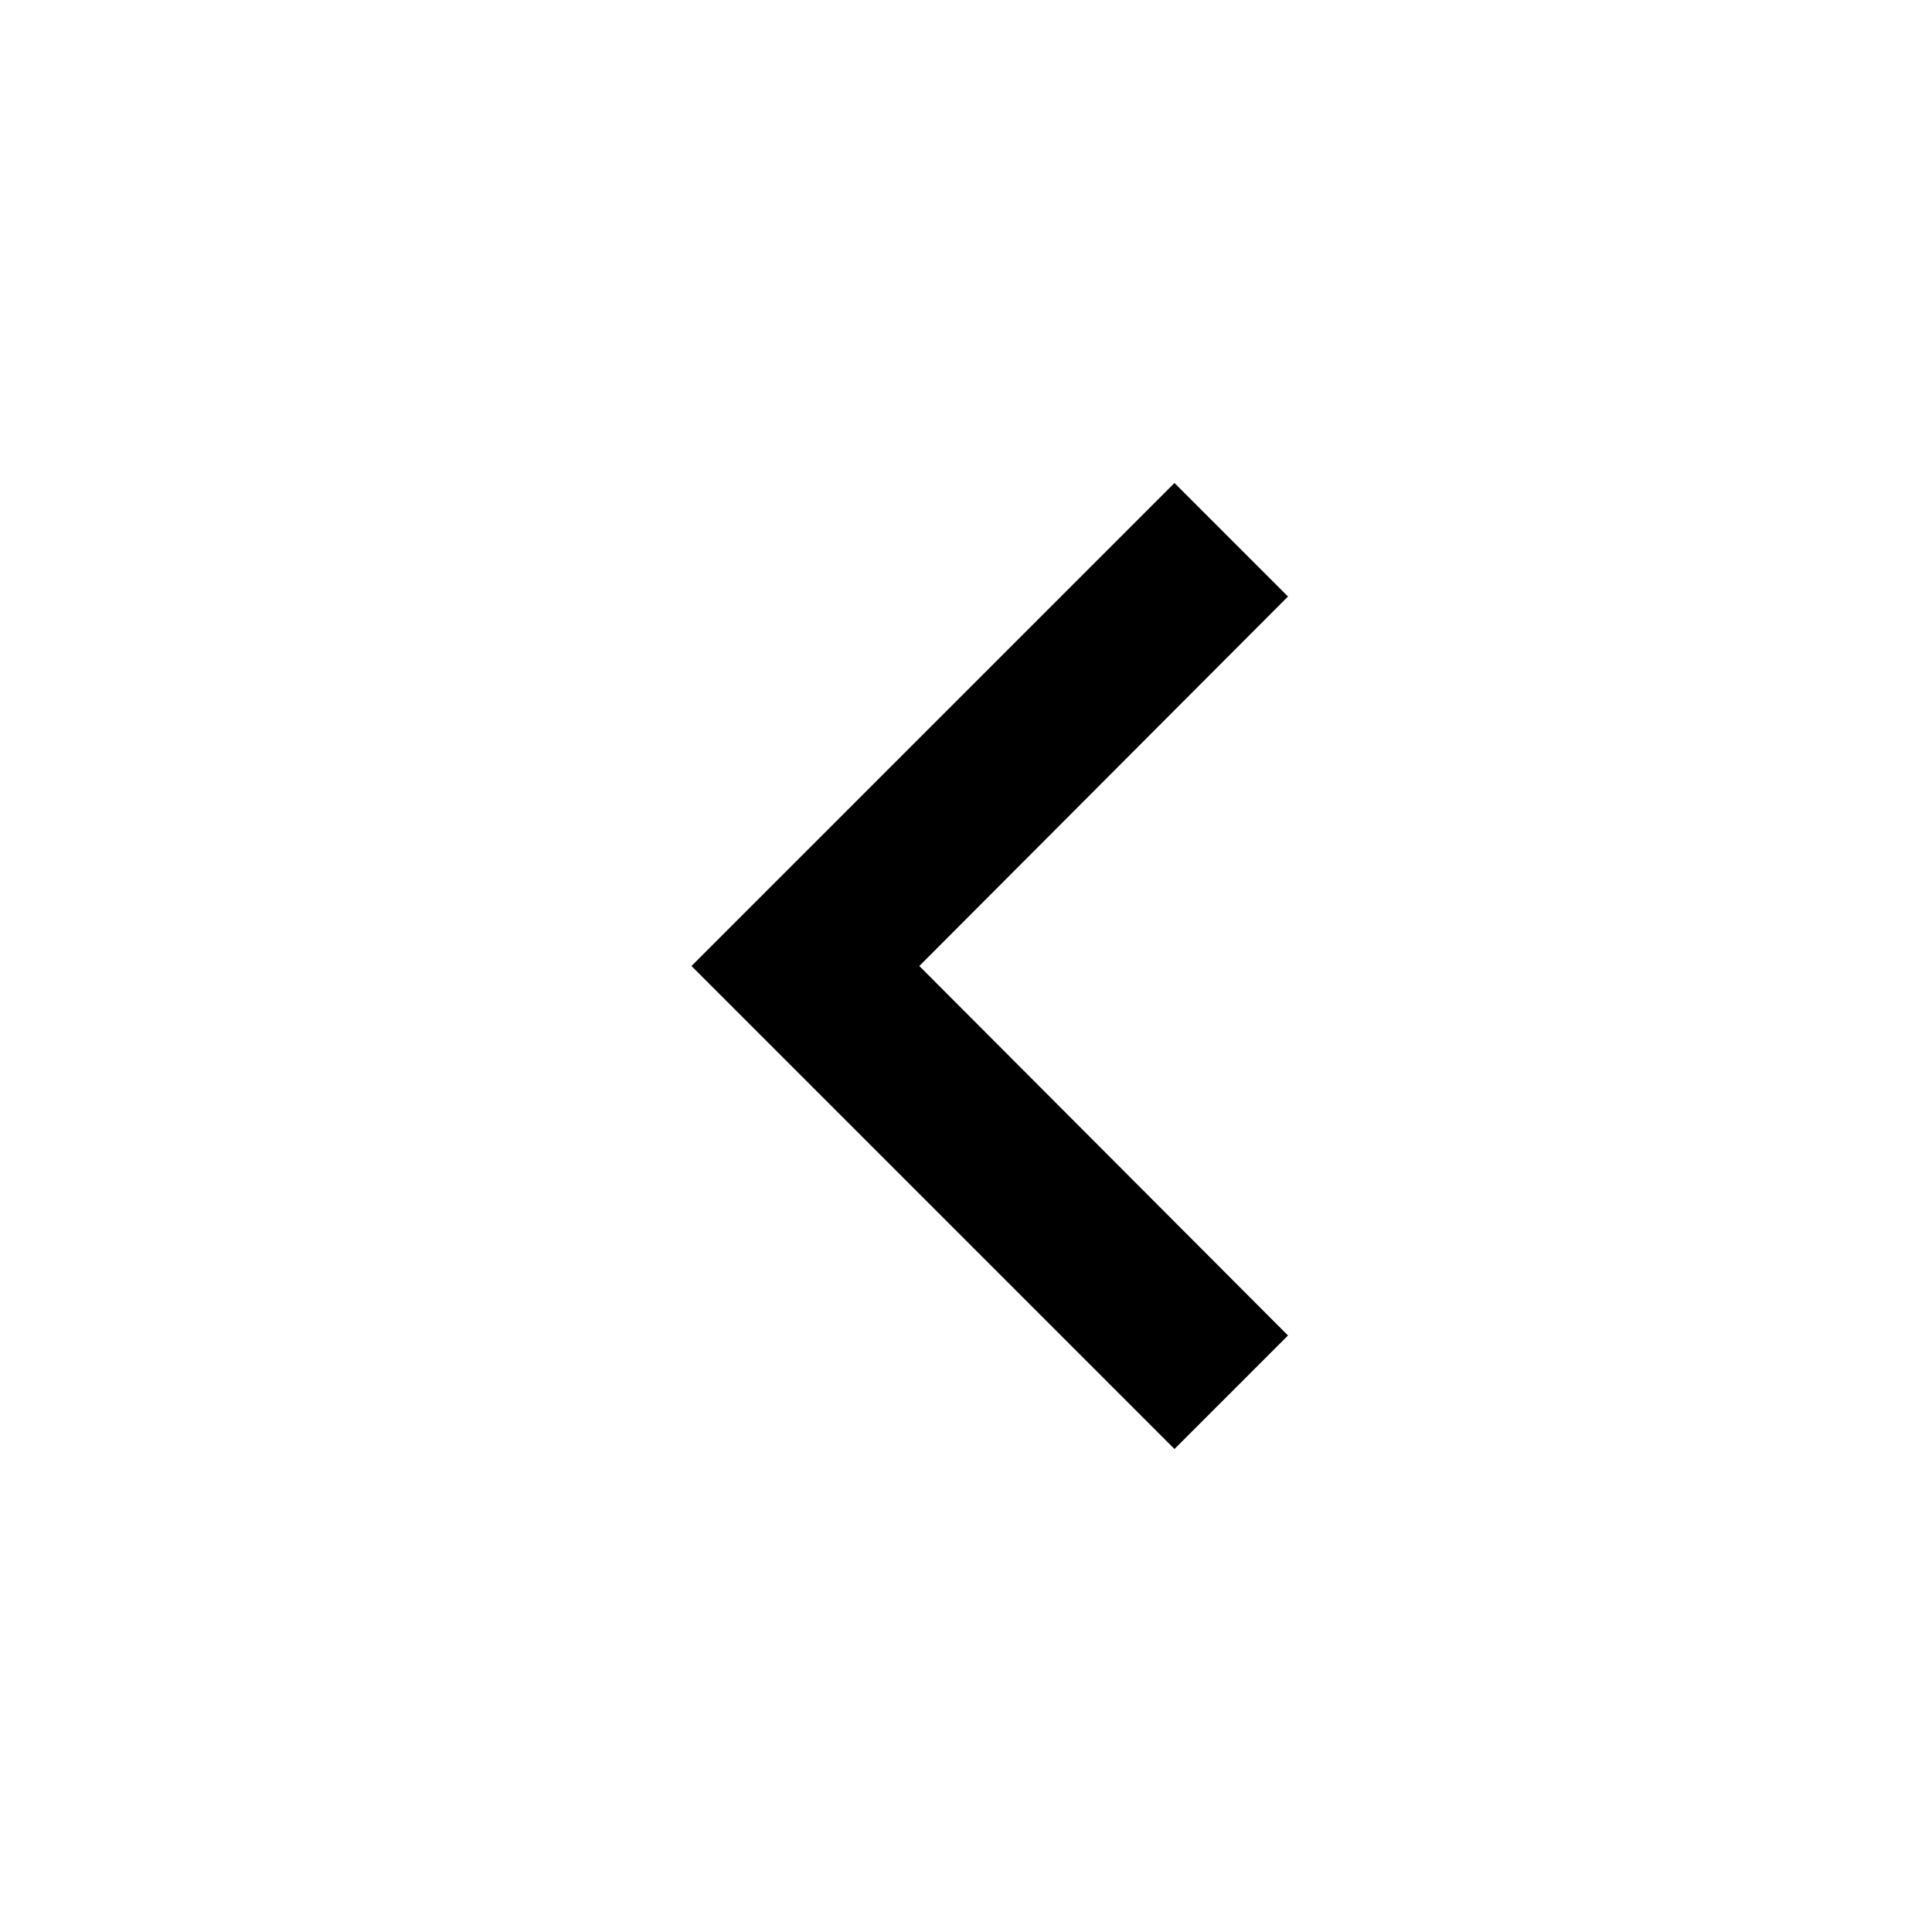
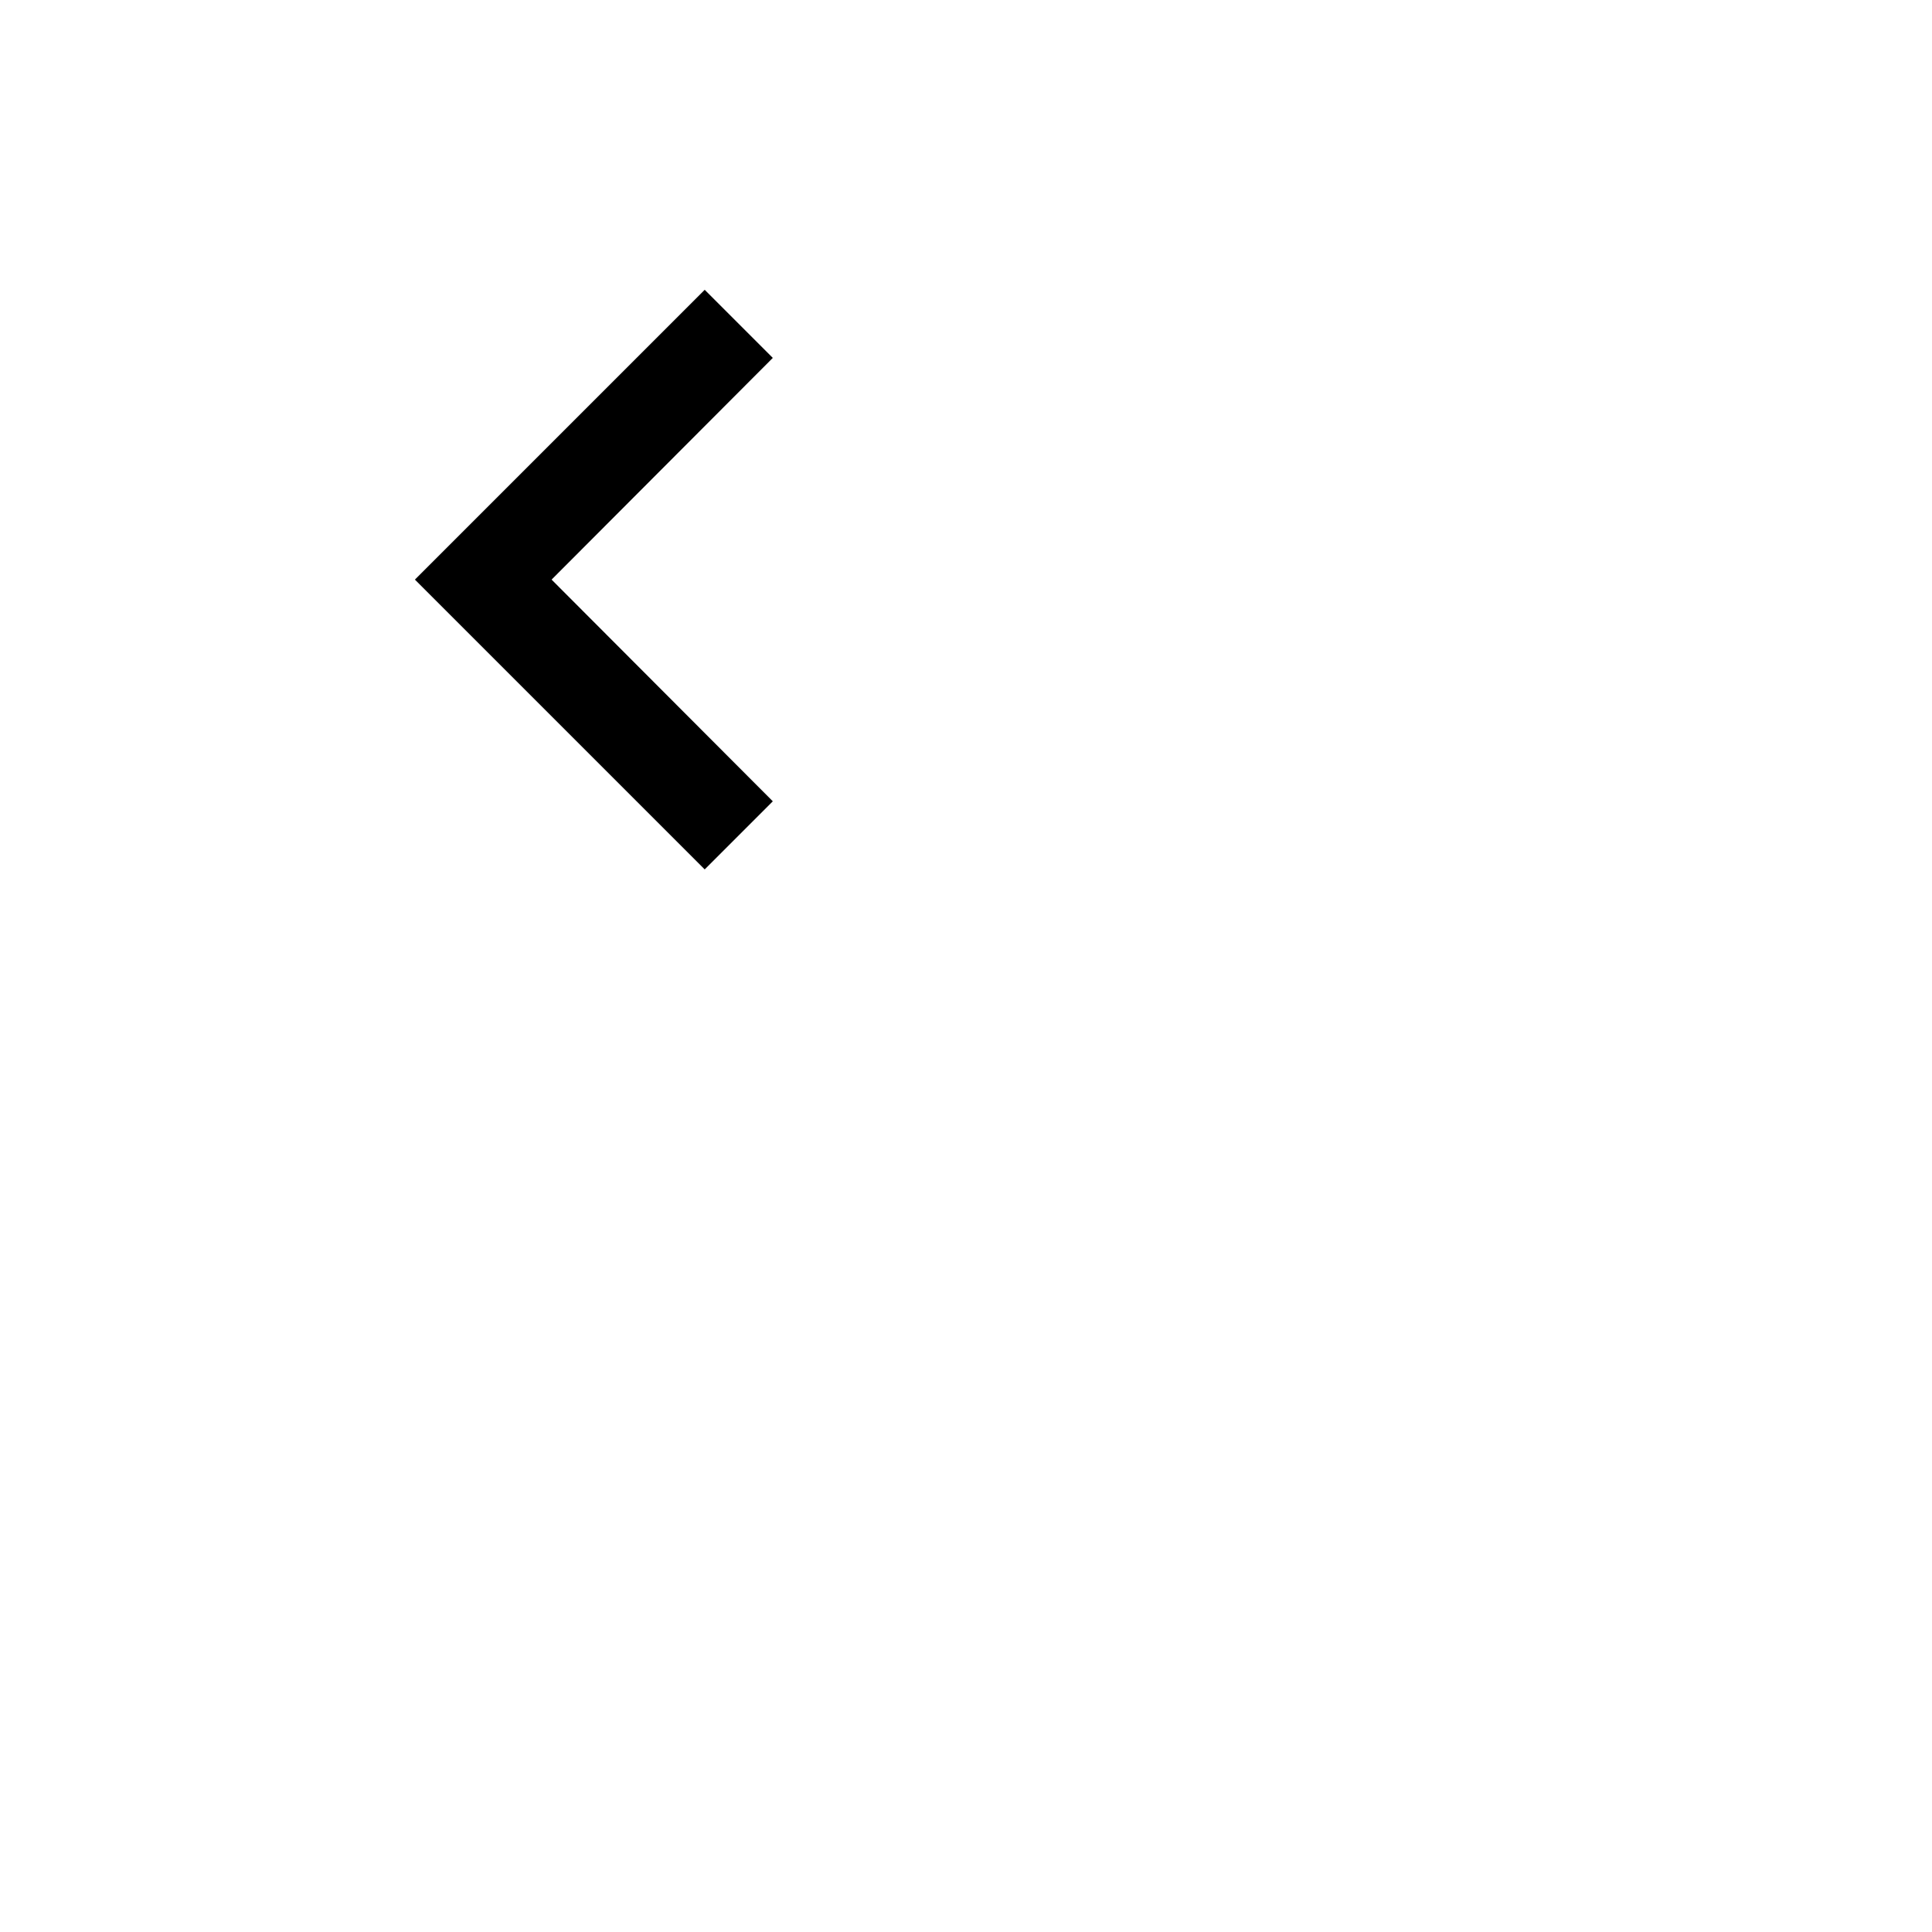
- <svg xmlns="http://www.w3.org/2000/svg" width="24px" height="24px" viewBox="0 0 24 24" version="1.1">
+ <svg xmlns="http://www.w3.org/2000/svg" width="40px" height="40px" viewBox="0 0 40 40" version="1.1">
  <g id="Icon/Arrow-Left" stroke="none" stroke-width="1" fill="none" fill-rule="evenodd">
    <polygon id="Shape" fill="#000000" transform="translate(12.295, 12) scale(-1, 1) translate(-12.295, -12) " points="8.59 16.59 13.17 12 8.59 7.41 10 6 16 12 10 18" />
  </g>
</svg>
